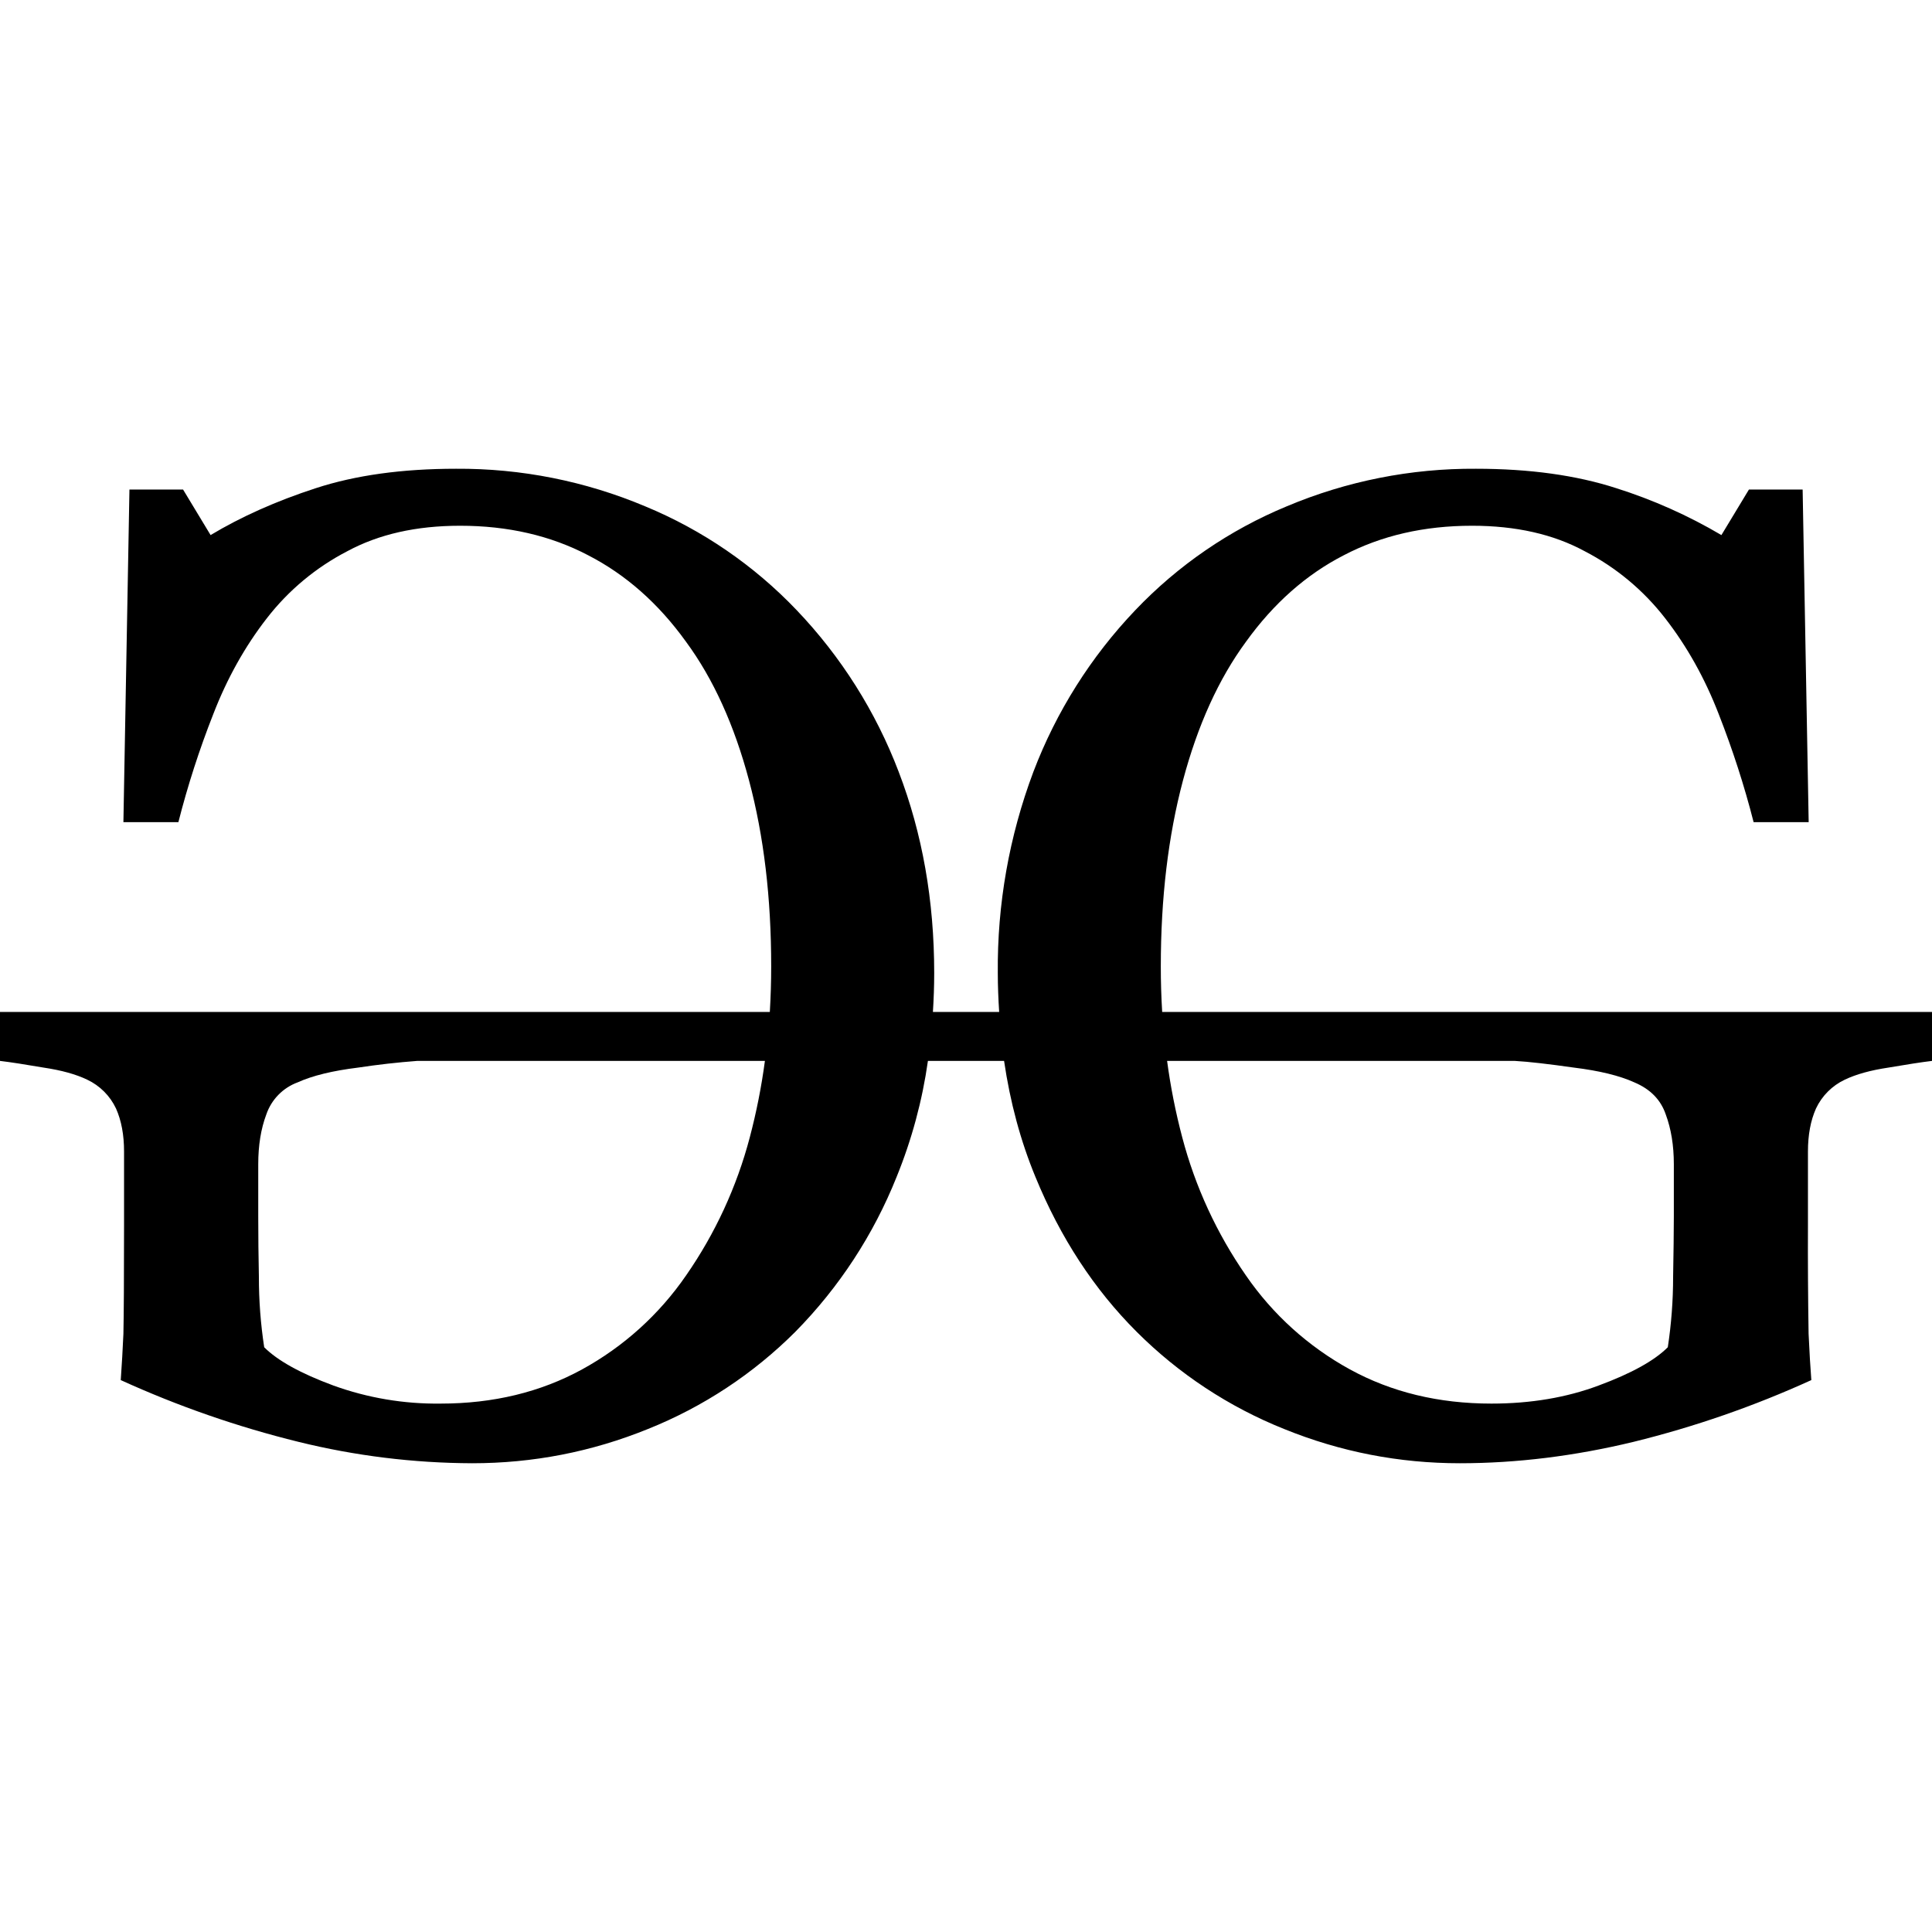
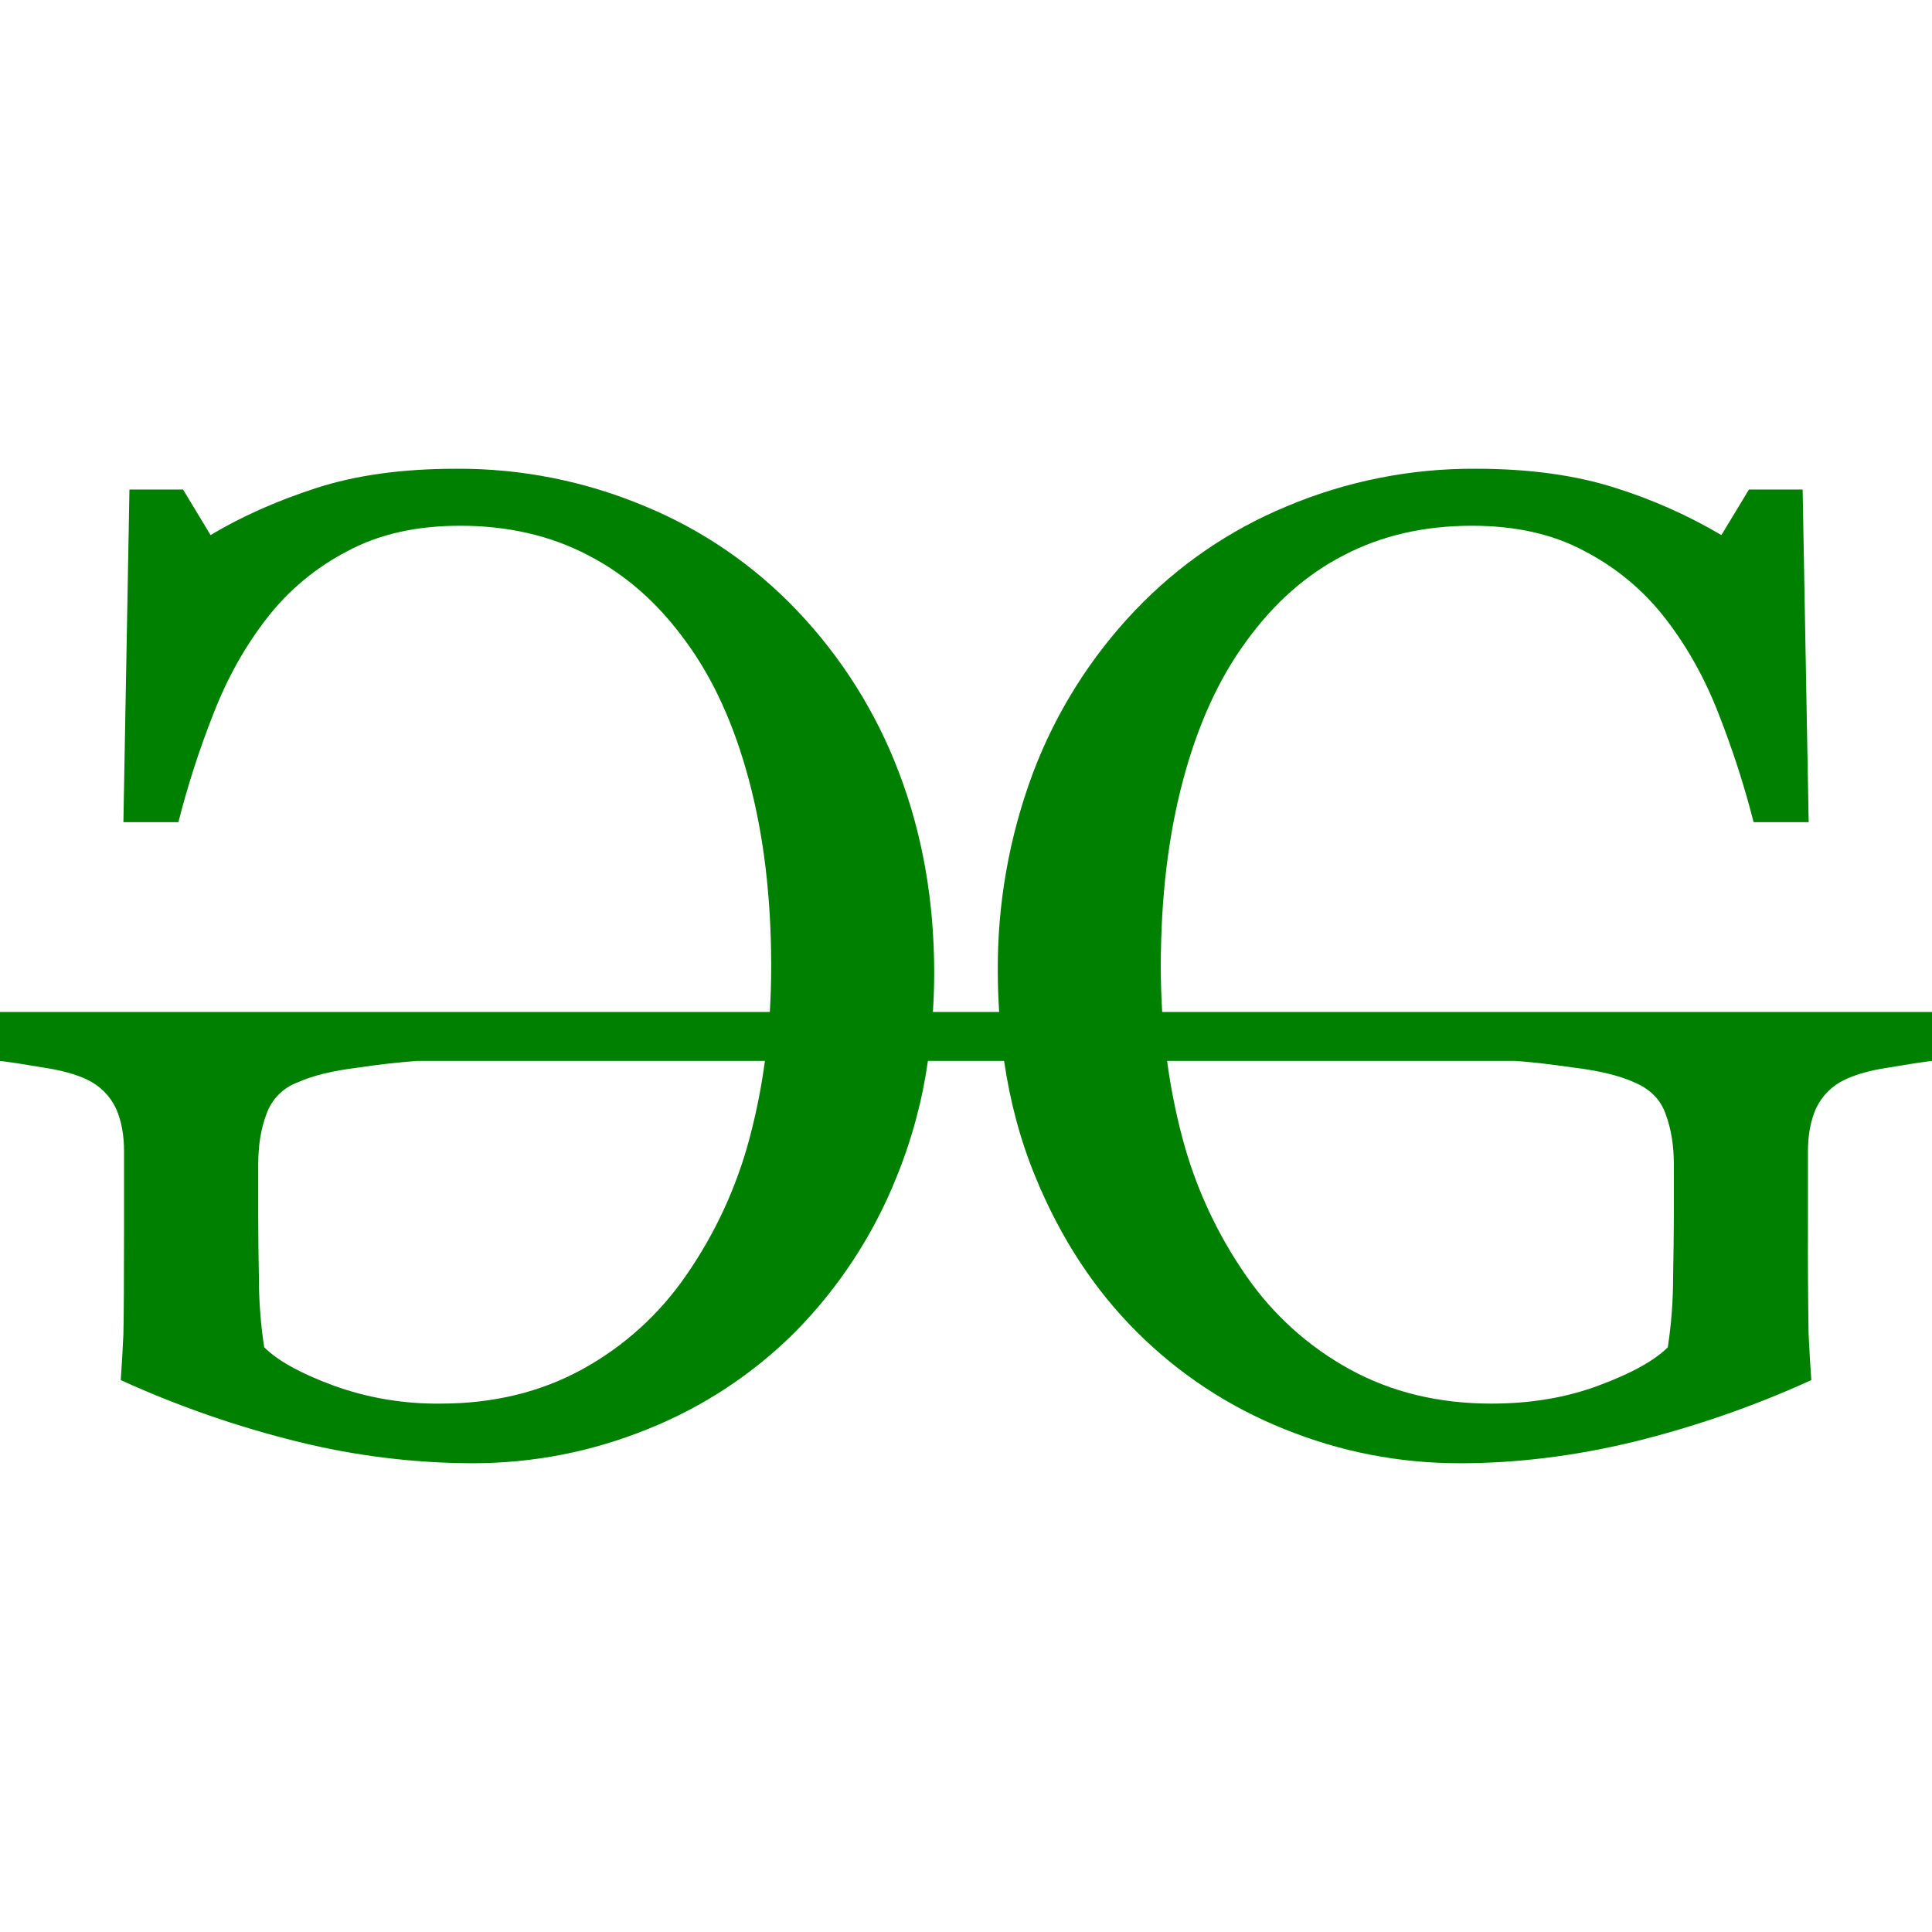
- <svg xmlns="http://www.w3.org/2000/svg" role="img" viewBox="0 0 24 24">
-   <path d="M5.665 5.823c-.667 0-1.247.08-1.741.241-.495.161-.93.356-1.308.583l-.342-.566h-.666l-.075 4.132h.683a11.2 11.2 0 0 1 .433-1.341c.172-.445.394-.842.666-1.192a3.02 3.02 0 0 1 1-.833c.389-.21.855-.316 1.4-.316.594 0 1.124.122 1.59.366.467.24.873.597 1.217 1.075.339.461.6 1.036.783 1.724.184.69.275 1.458.275 2.308 0 .192-.006.38-.017.567H0v.608c.133.016.314.044.541.083.222.033.403.083.542.15a.748.748 0 0 1 .358.358c.067.15.1.328.1.534v.916c0 .666-.003 1.116-.008 1.35a22.14 22.14 0 0 1-.033.574 12.57 12.57 0 0 0 2.207.767 9.138 9.138 0 0 0 2.158.266c.755 0 1.483-.141 2.183-.425a5.46 5.46 0 0 0 1.832-1.208 5.815 5.815 0 0 0 1.258-1.924 6.09 6.09 0 0 0 .389-1.441h.946c.075.511.204.992.389 1.44.31.756.73 1.398 1.258 1.925a5.46 5.46 0 0 0 1.833 1.208c.7.284 1.427.425 2.182.425.705 0 1.425-.089 2.158-.266a12.57 12.57 0 0 0 2.208-.767c-.012-.15-.023-.341-.034-.575a66.751 66.751 0 0 1-.008-1.35v-.915c0-.206.033-.384.1-.534a.748.748 0 0 1 .358-.358c.14-.067.32-.117.542-.15.228-.039.408-.067.541-.083v-.608h-9.563a9.108 9.108 0 0 1-.017-.567c0-.85.092-1.619.275-2.308.183-.688.444-1.263.783-1.724.344-.478.75-.836 1.216-1.075.467-.244.997-.366 1.592-.366.544 0 1.01.105 1.399.316a3.02 3.02 0 0 1 1 .833c.272.35.494.747.666 1.192.172.439.317.886.433 1.341h.684l-.075-4.132h-.667l-.342.566a6.317 6.317 0 0 0-1.307-.583c-.495-.16-1.075-.241-1.742-.241a5.95 5.95 0 0 0-2.349.466 5.503 5.503 0 0 0-1.883 1.291 5.996 5.996 0 0 0-1.266 2.008 6.913 6.913 0 0 0-.442 2.5c0 .164.007.324.017.483h-.823c.01-.159.016-.32.016-.484 0-.9-.147-1.732-.441-2.499A5.996 5.996 0 0 0 9.897 7.58a5.503 5.503 0 0 0-1.882-1.29 5.953 5.953 0 0 0-2.35-.467zm-.483 7.356h4.32a7.714 7.714 0 0 1-.188.95 5.43 5.43 0 0 1-.792 1.716 3.76 3.76 0 0 1-1.291 1.166c-.517.283-1.103.425-1.758.425a3.77 3.77 0 0 1-1.333-.225c-.405-.15-.691-.308-.858-.475a5.749 5.749 0 0 1-.066-.875 36.8 36.8 0 0 1-.008-.75v-.65c0-.232.033-.438.1-.616a.648.648 0 0 1 .391-.4c.183-.083.433-.144.75-.183a9.87 9.87 0 0 1 .733-.083zm9.316 0h4.32c.178.01.422.039.733.083.317.039.567.1.75.183.2.084.33.217.392.4.066.178.1.384.1.617v.65c0 .205-.004.455-.009.75 0 .294-.022.585-.066.874-.167.167-.453.325-.858.475-.4.15-.845.225-1.333.225-.656 0-1.242-.142-1.758-.425a3.76 3.76 0 0 1-1.291-1.166 5.43 5.43 0 0 1-.792-1.717 7.712 7.712 0 0 1-.188-.95z" />
+ <svg xmlns="http://www.w3.org/2000/svg" width="24" height="24" preserveAspectRatio="xMidYMid meet" viewBox="0 0 24 24" style="-ms-transform: rotate(360deg); -webkit-transform: rotate(360deg); transform: rotate(360deg);">
+   <path d="M5.665 5.823c-.667 0-1.247.08-1.741.241c-.495.161-.93.356-1.308.583l-.342-.566h-.666l-.075 4.132h.683a11.2 11.2 0 0 1 .433-1.341c.172-.445.394-.842.666-1.192a3.02 3.02 0 0 1 1-.833c.389-.21.855-.316 1.4-.316c.594 0 1.124.122 1.59.366c.467.24.873.597 1.217 1.075c.339.461.6 1.036.783 1.724c.184.69.275 1.458.275 2.308c0 .192-.006.38-.017.567H0v.608c.133.016.314.044.541.083c.222.033.403.083.542.15a.748.748 0 0 1 .358.358c.067.15.1.328.1.534v.916c0 .666-.003 1.116-.008 1.35a22.14 22.14 0 0 1-.033.574a12.57 12.57 0 0 0 2.207.767a9.138 9.138 0 0 0 2.158.266c.755 0 1.483-.141 2.183-.425a5.46 5.46 0 0 0 1.832-1.208a5.815 5.815 0 0 0 1.258-1.924a6.09 6.09 0 0 0 .389-1.441h.946c.075.511.204.992.389 1.44c.31.756.73 1.398 1.258 1.925a5.46 5.46 0 0 0 1.833 1.208c.7.284 1.427.425 2.182.425c.705 0 1.425-.089 2.158-.266a12.57 12.57 0 0 0 2.208-.767c-.012-.15-.023-.341-.034-.575a66.751 66.751 0 0 1-.008-1.35v-.915c0-.206.033-.384.1-.534a.748.748 0 0 1 .358-.358c.14-.067.32-.117.542-.15c.228-.039.408-.067.541-.083v-.608h-9.563a9.108 9.108 0 0 1-.017-.567c0-.85.092-1.619.275-2.308c.183-.688.444-1.263.783-1.724c.344-.478.75-.836 1.216-1.075c.467-.244.997-.366 1.592-.366c.544 0 1.01.105 1.399.316a3.02 3.02 0 0 1 1 .833c.272.35.494.747.666 1.192c.172.439.317.886.433 1.341h.684l-.075-4.132h-.667l-.342.566a6.317 6.317 0 0 0-1.307-.583c-.495-.16-1.075-.241-1.742-.241a5.95 5.95 0 0 0-2.349.466a5.503 5.503 0 0 0-1.883 1.291a5.996 5.996 0 0 0-1.266 2.008a6.913 6.913 0 0 0-.442 2.5c0 .164.007.324.017.483h-.823c.01-.159.016-.32.016-.484c0-.9-.147-1.732-.441-2.499A5.996 5.996 0 0 0 9.897 7.58a5.503 5.503 0 0 0-1.882-1.29a5.953 5.953 0 0 0-2.35-.467zm-.483 7.356h4.32a7.714 7.714 0 0 1-.188.95a5.43 5.43 0 0 1-.792 1.716a3.76 3.76 0 0 1-1.291 1.166c-.517.283-1.103.425-1.758.425a3.77 3.77 0 0 1-1.333-.225c-.405-.15-.691-.308-.858-.475a5.749 5.749 0 0 1-.066-.875a36.8 36.8 0 0 1-.008-.75v-.65c0-.232.033-.438.1-.616a.648.648 0 0 1 .391-.4c.183-.083.433-.144.75-.183a9.87 9.87 0 0 1 .733-.083zm9.316 0h4.32c.178.01.422.039.733.083c.317.039.567.1.75.183c.2.084.33.217.392.4c.066.178.1.384.1.617v.65c0 .205-.004.455-.009.75c0 .294-.022.585-.066.874c-.167.167-.453.325-.858.475c-.4.15-.845.225-1.333.225c-.656 0-1.242-.142-1.758-.425a3.76 3.76 0 0 1-1.291-1.166a5.43 5.43 0 0 1-.792-1.717a7.712 7.712 0 0 1-.188-.95z" fill="green" />
+   <rect x="0" y="0" width="24" height="24" fill="rgba(0, 0, 0, 0)" />
</svg>
